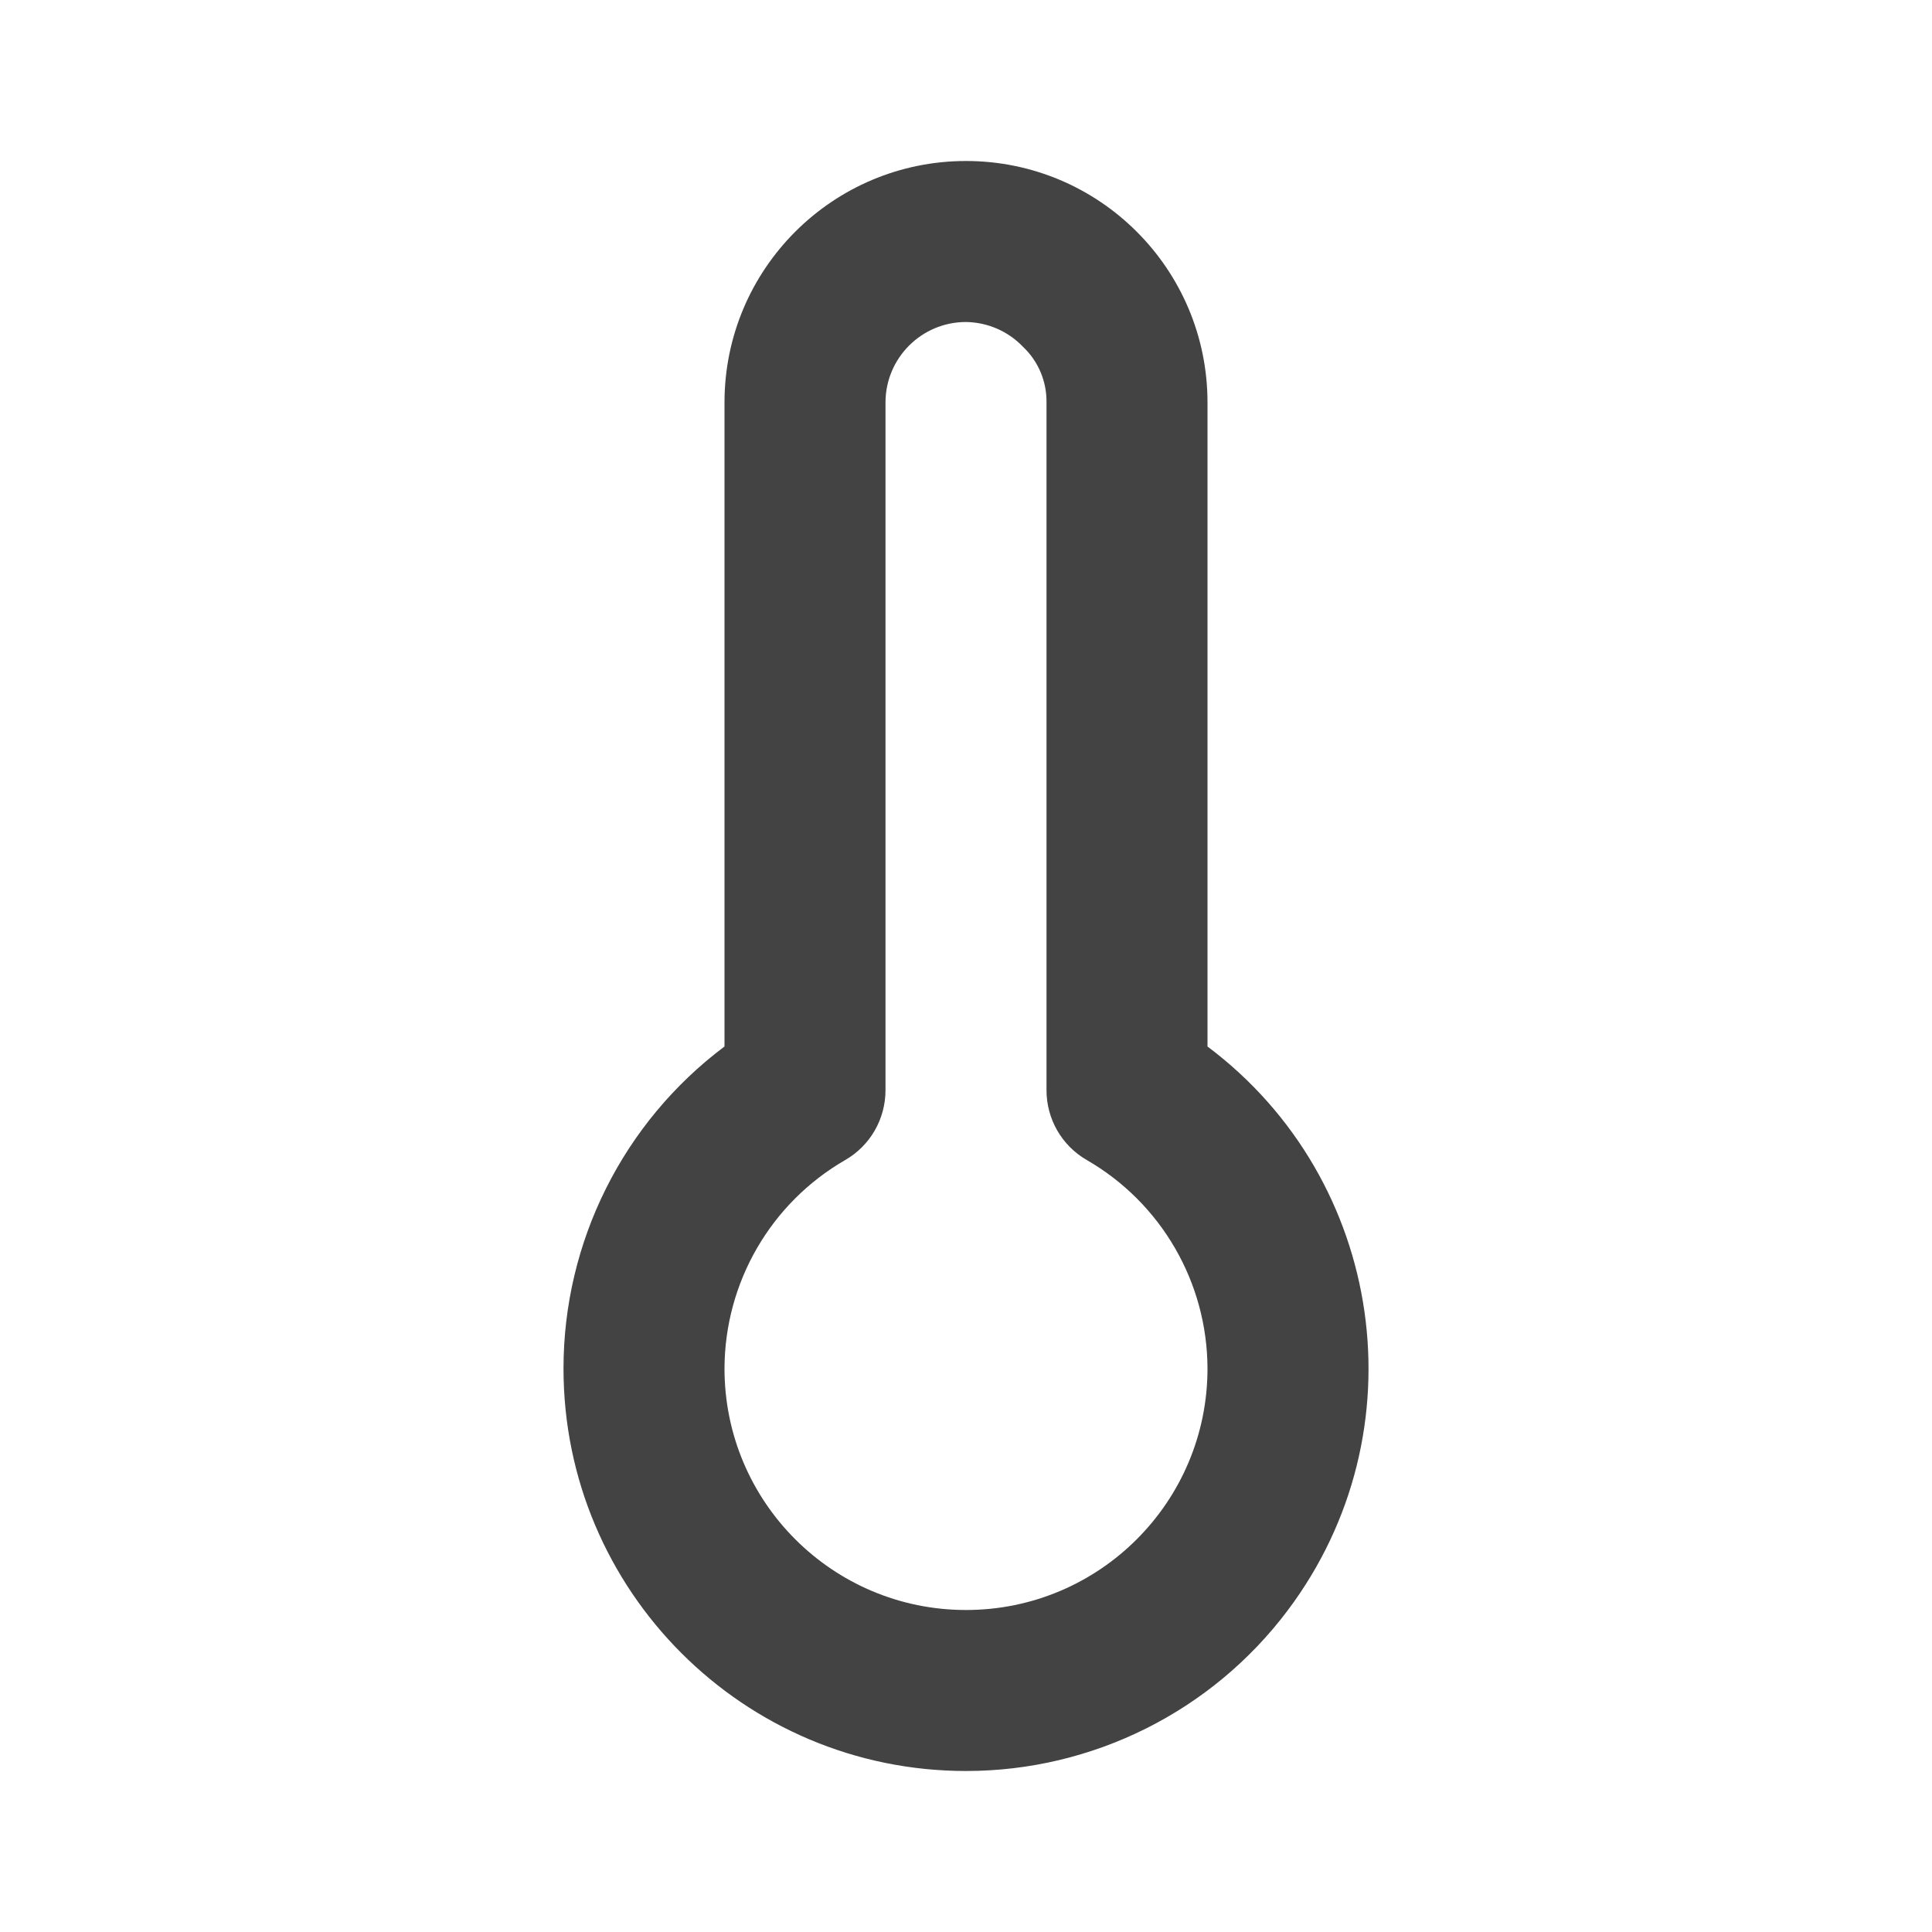
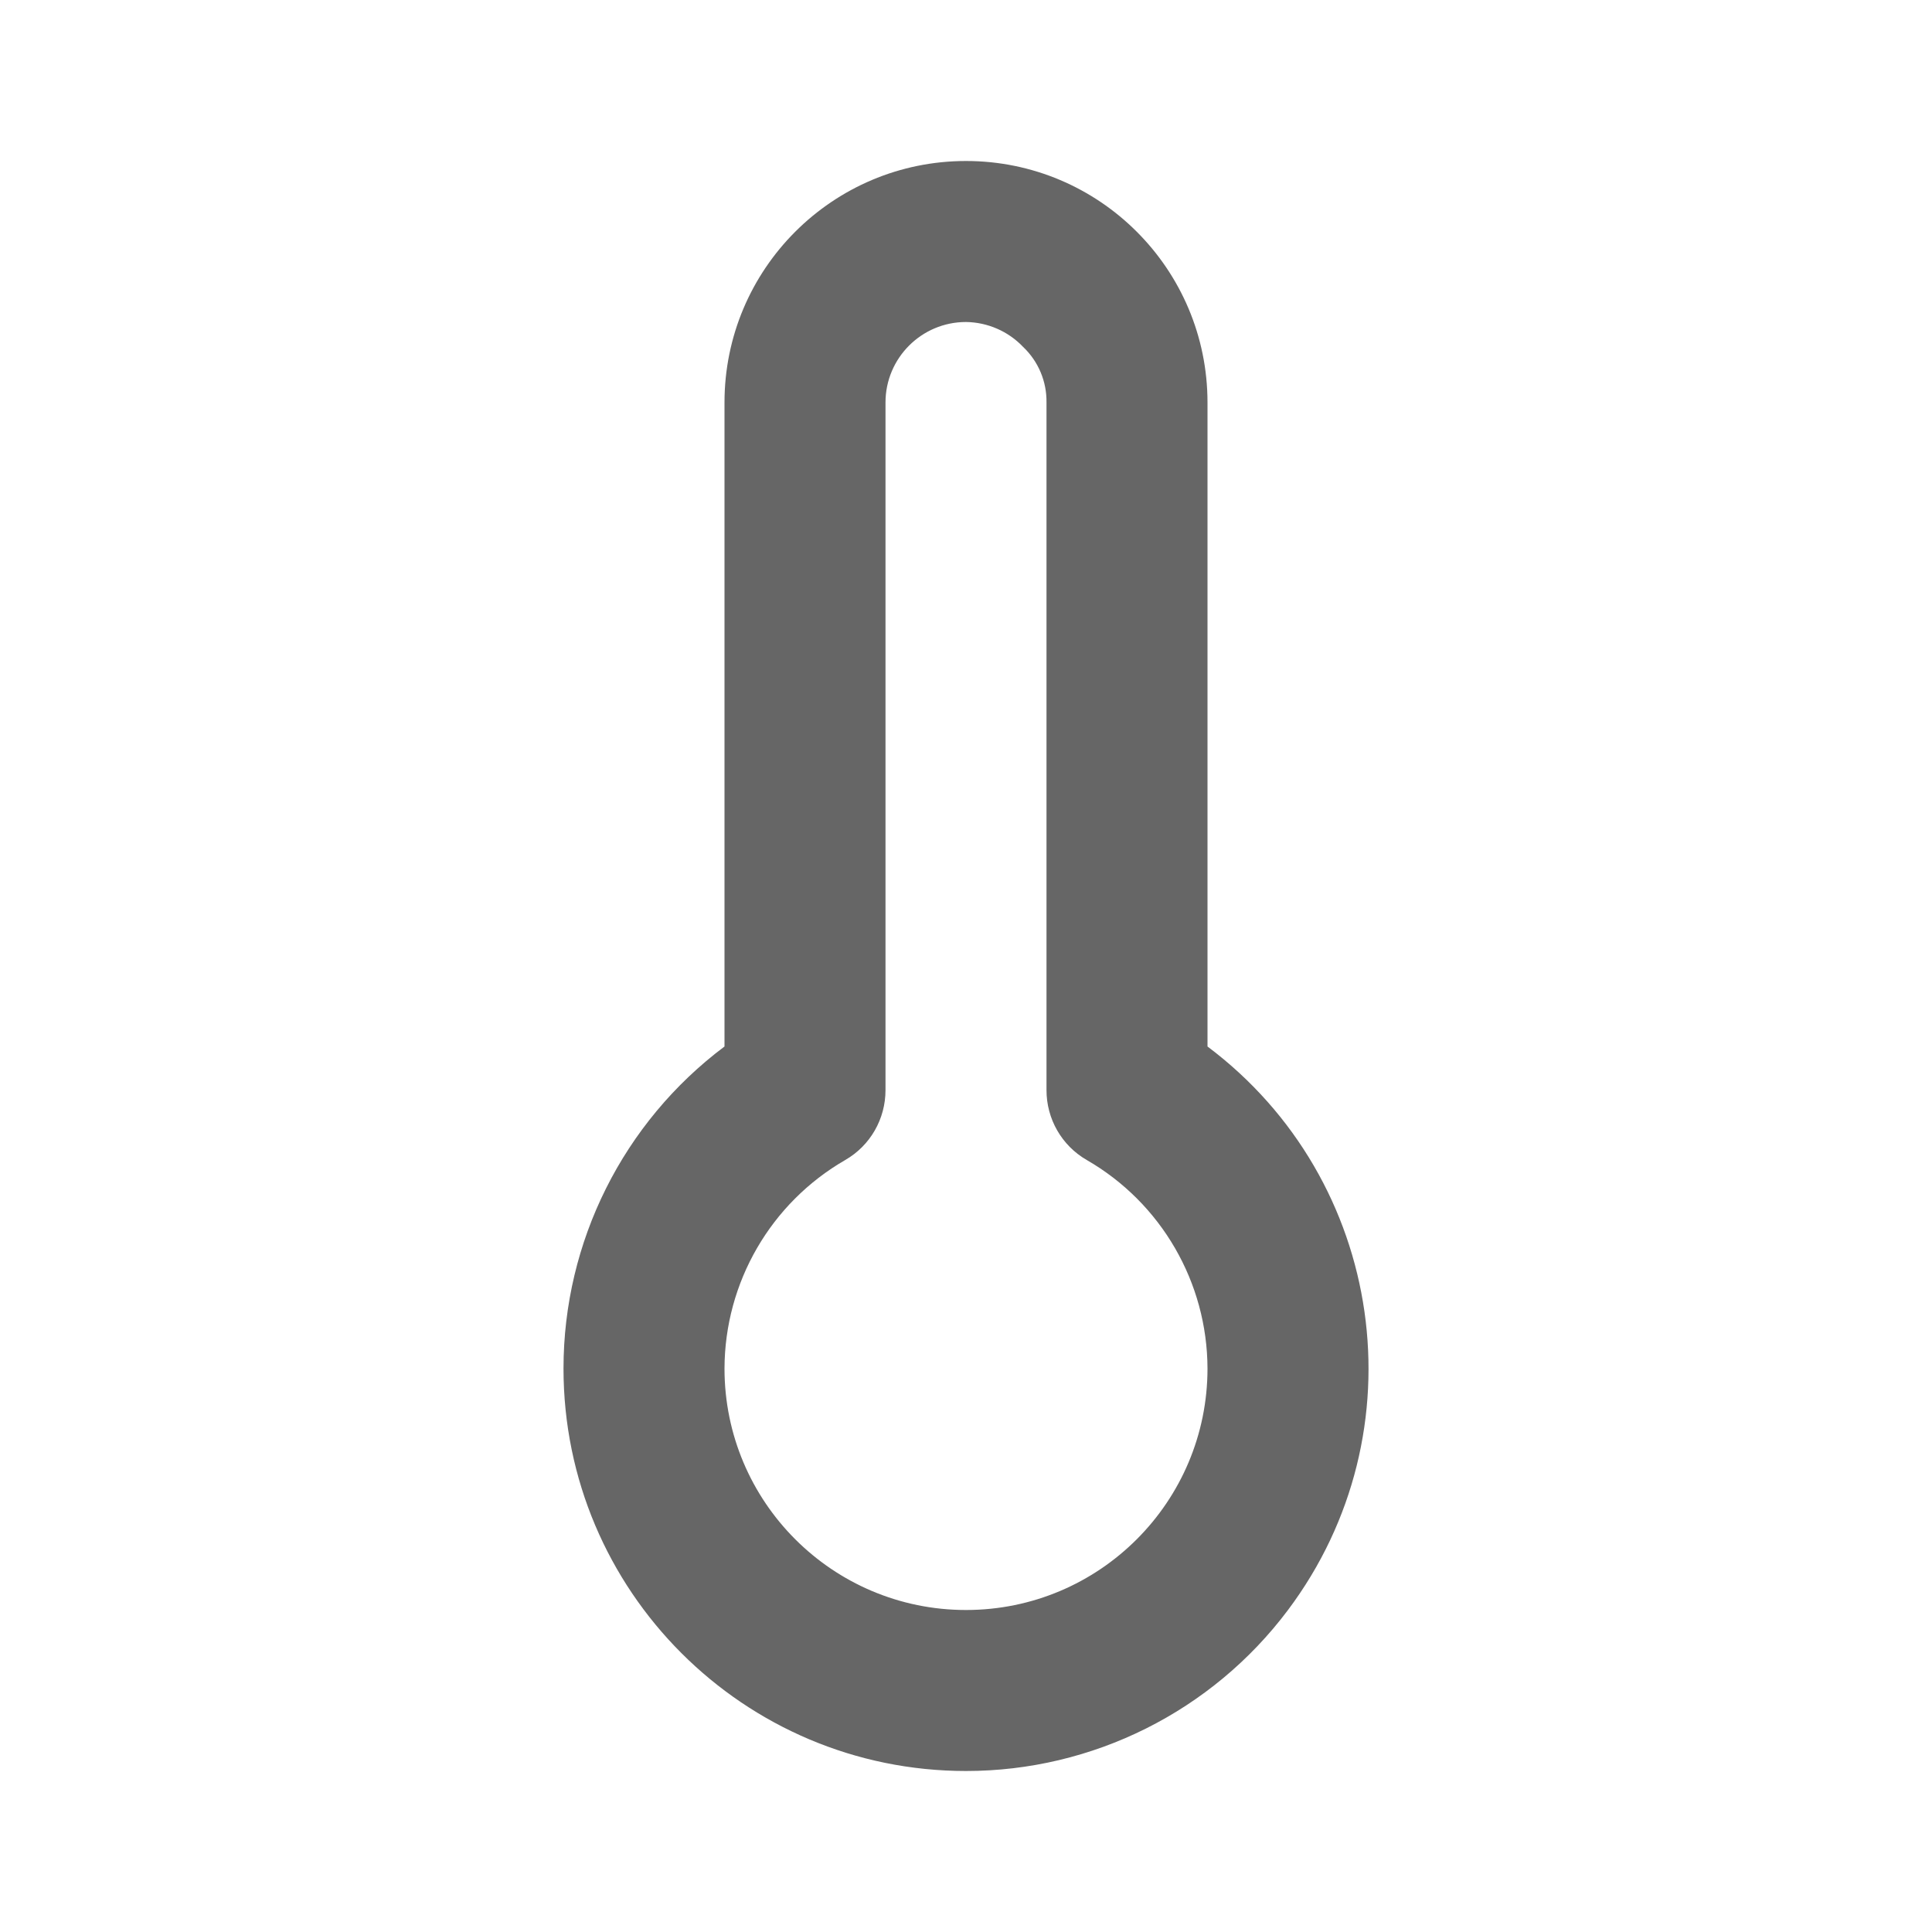
<svg xmlns="http://www.w3.org/2000/svg" version="1.1" viewBox="0 0 24 24">
-   <g fill="#434343">
+   <g fill="#666">
    <path opacity="0" d="M0,0h24v24h-24Z" />
    <path d="M12,22l-2.18557e-07,-7.10543e-15c-2.761,-1.20706e-07 -5,-2.239 -5,-5c6.87924e-08,-1.574 0.741,-3.056 2,-4v-8l3.37508e-14,4.52987e-07c-2.50178e-07,-1.657 1.343,-3 3,-3l-1.31134e-07,3.55271e-15c1.657,-7.24234e-08 3,1.343 3,3v8l2.78516e-07,2.08887e-07c2.209,1.657 2.657,4.791 1,7c-0.944,1.259 -2.426,2 -4,2Zm0,-18l-4.37114e-08,1.77636e-15c-0.552,2.41411e-08 -1,0.448 -1,1c0,0 0,0 0,0v8.54l1.28507e-08,3.2382e-06c0.001,0.359 -0.189,0.691 -0.5,0.87l-1.82358e-07,1.05284e-07c-0.926,0.534 -1.497,1.521 -1.5,2.59l3.37508e-14,4.52987e-07c2.50178e-07,1.657 1.343,3 3,3c1.657,-2.50178e-07 3,-1.343 3,-3l-1.98362e-08,-7.35928e-06c-0.003,-1.069 -0.574,-2.056 -1.5,-2.59l-8.50097e-08,-4.90793e-08c-0.311,-0.179 -0.501,-0.511 -0.5,-0.87v-8.54l3.77384e-08,-2.32044e-06c0.004,-0.26 -0.101,-0.511 -0.29,-0.69l3.12031e-08,3.27406e-08c-0.185,-0.195 -0.441,-0.306 -0.71,-0.31Z" />
  </g>
</svg>
